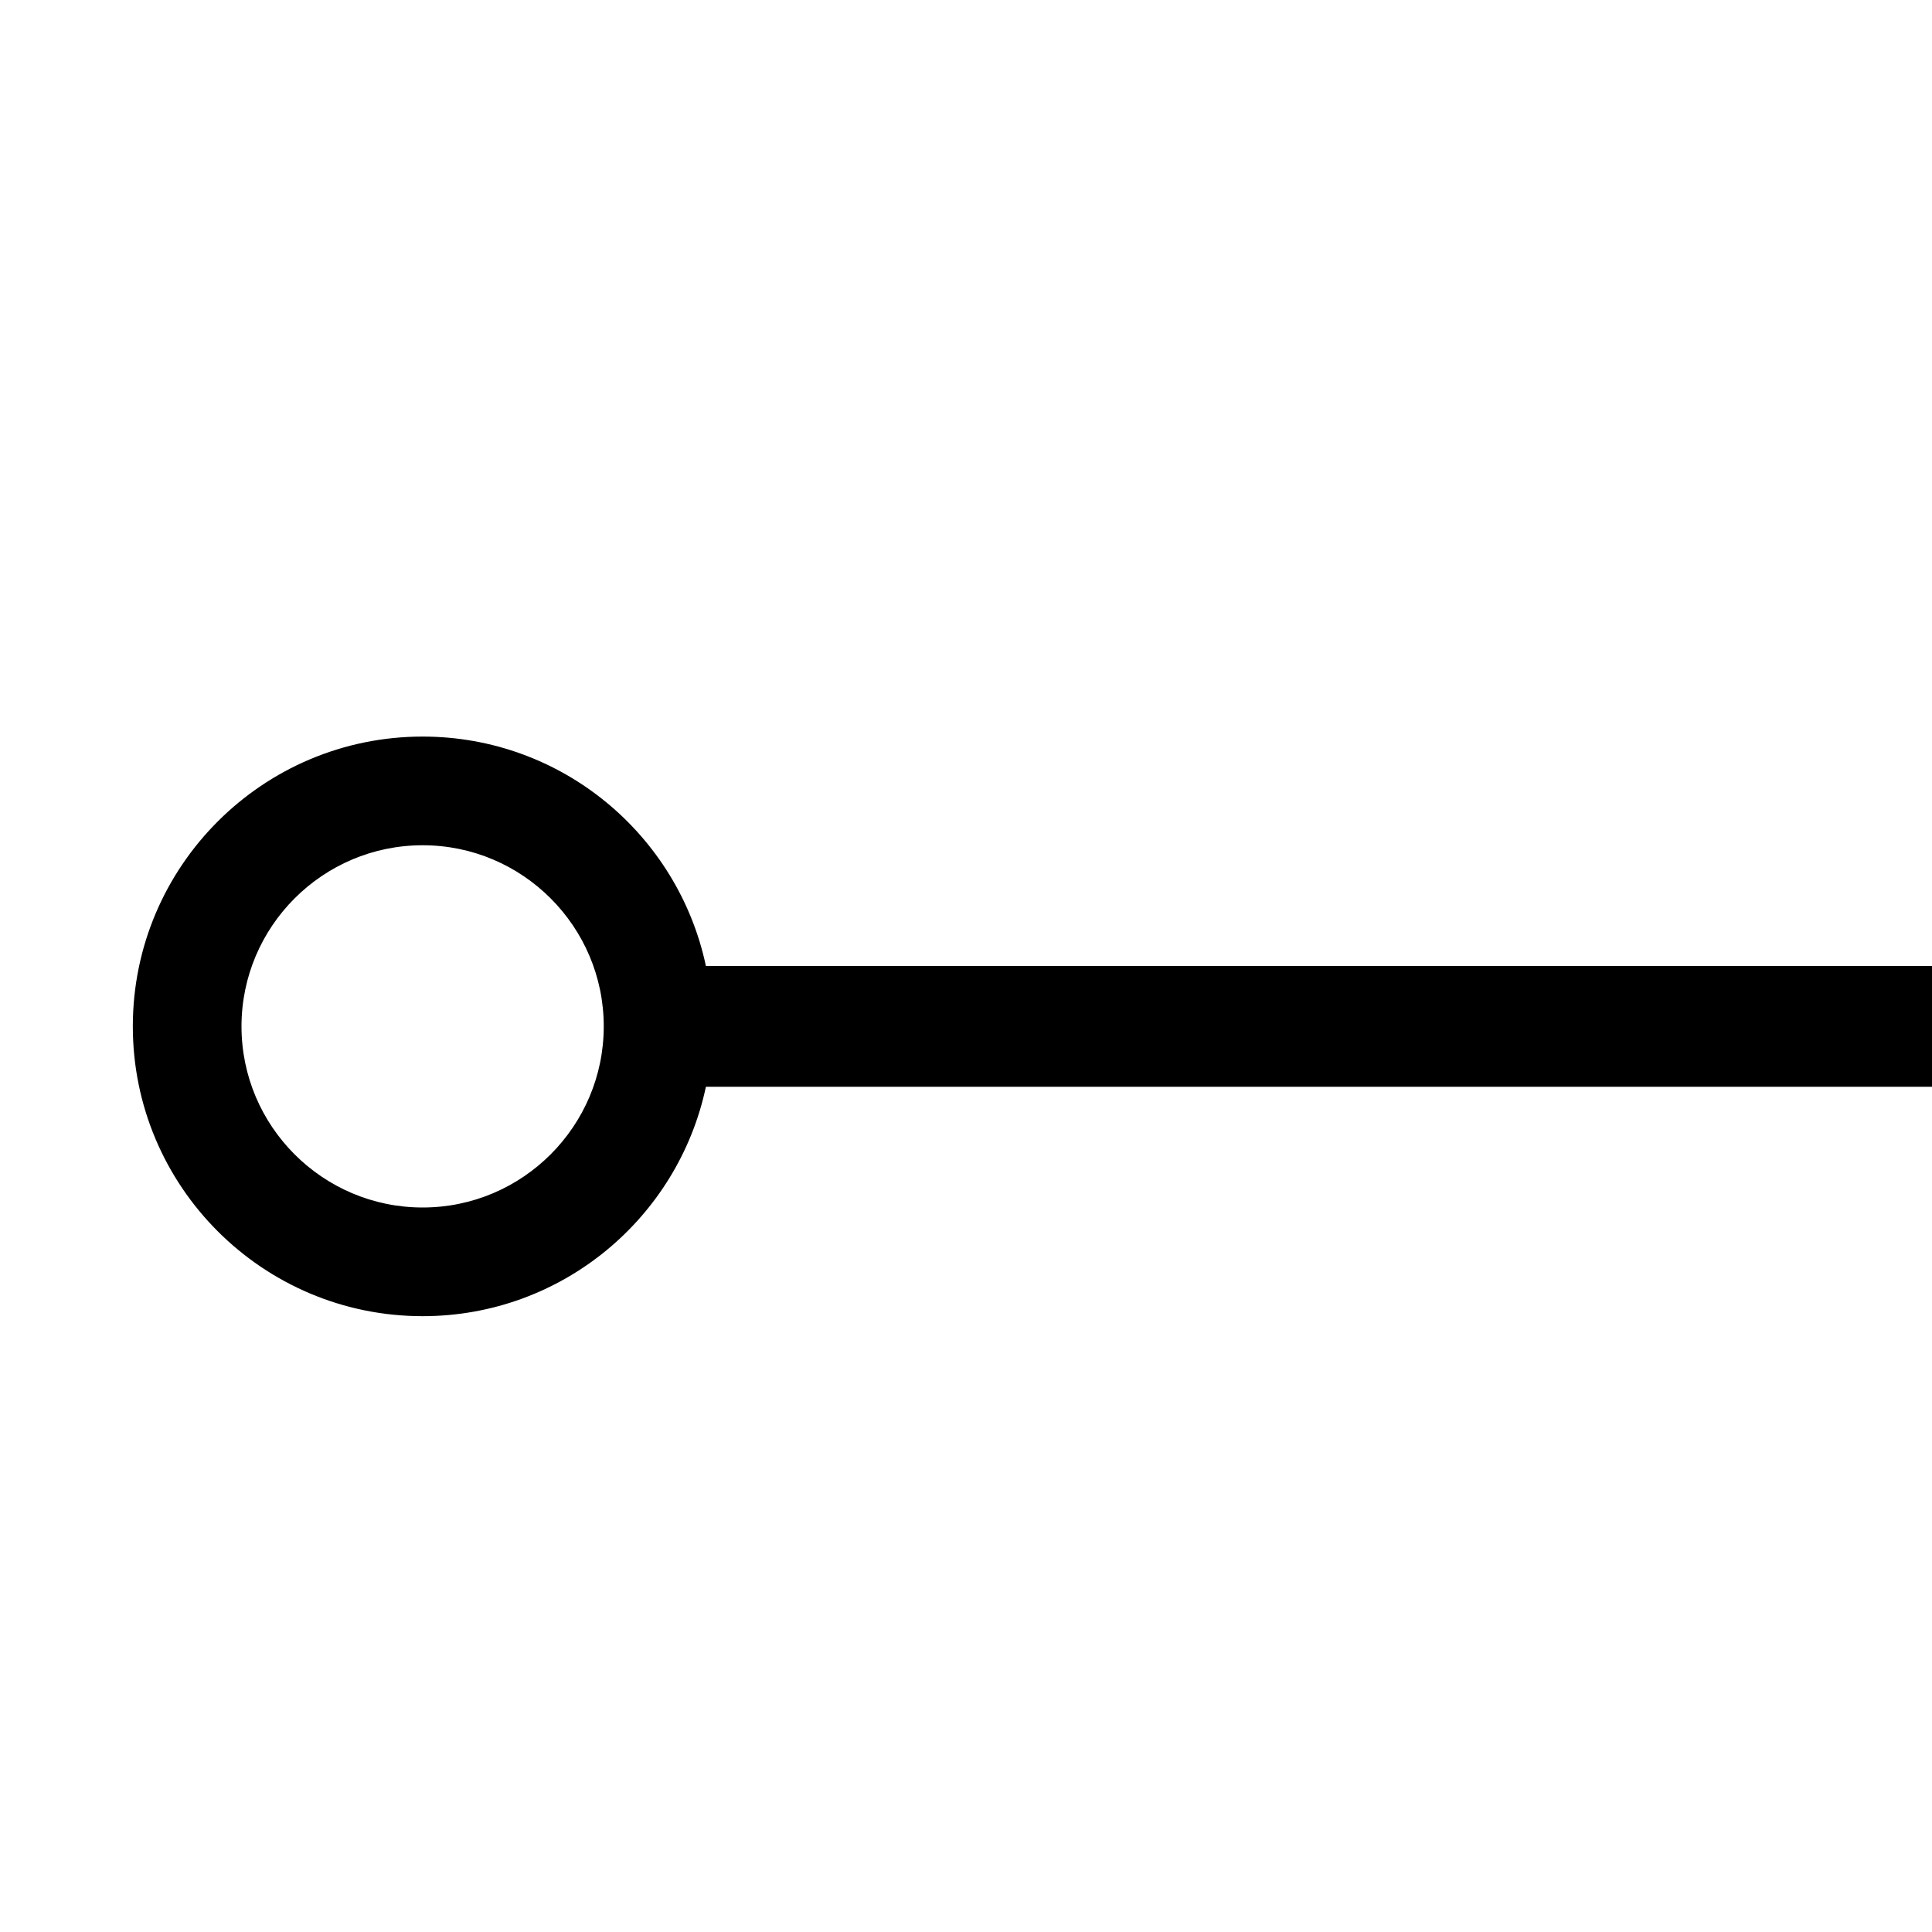
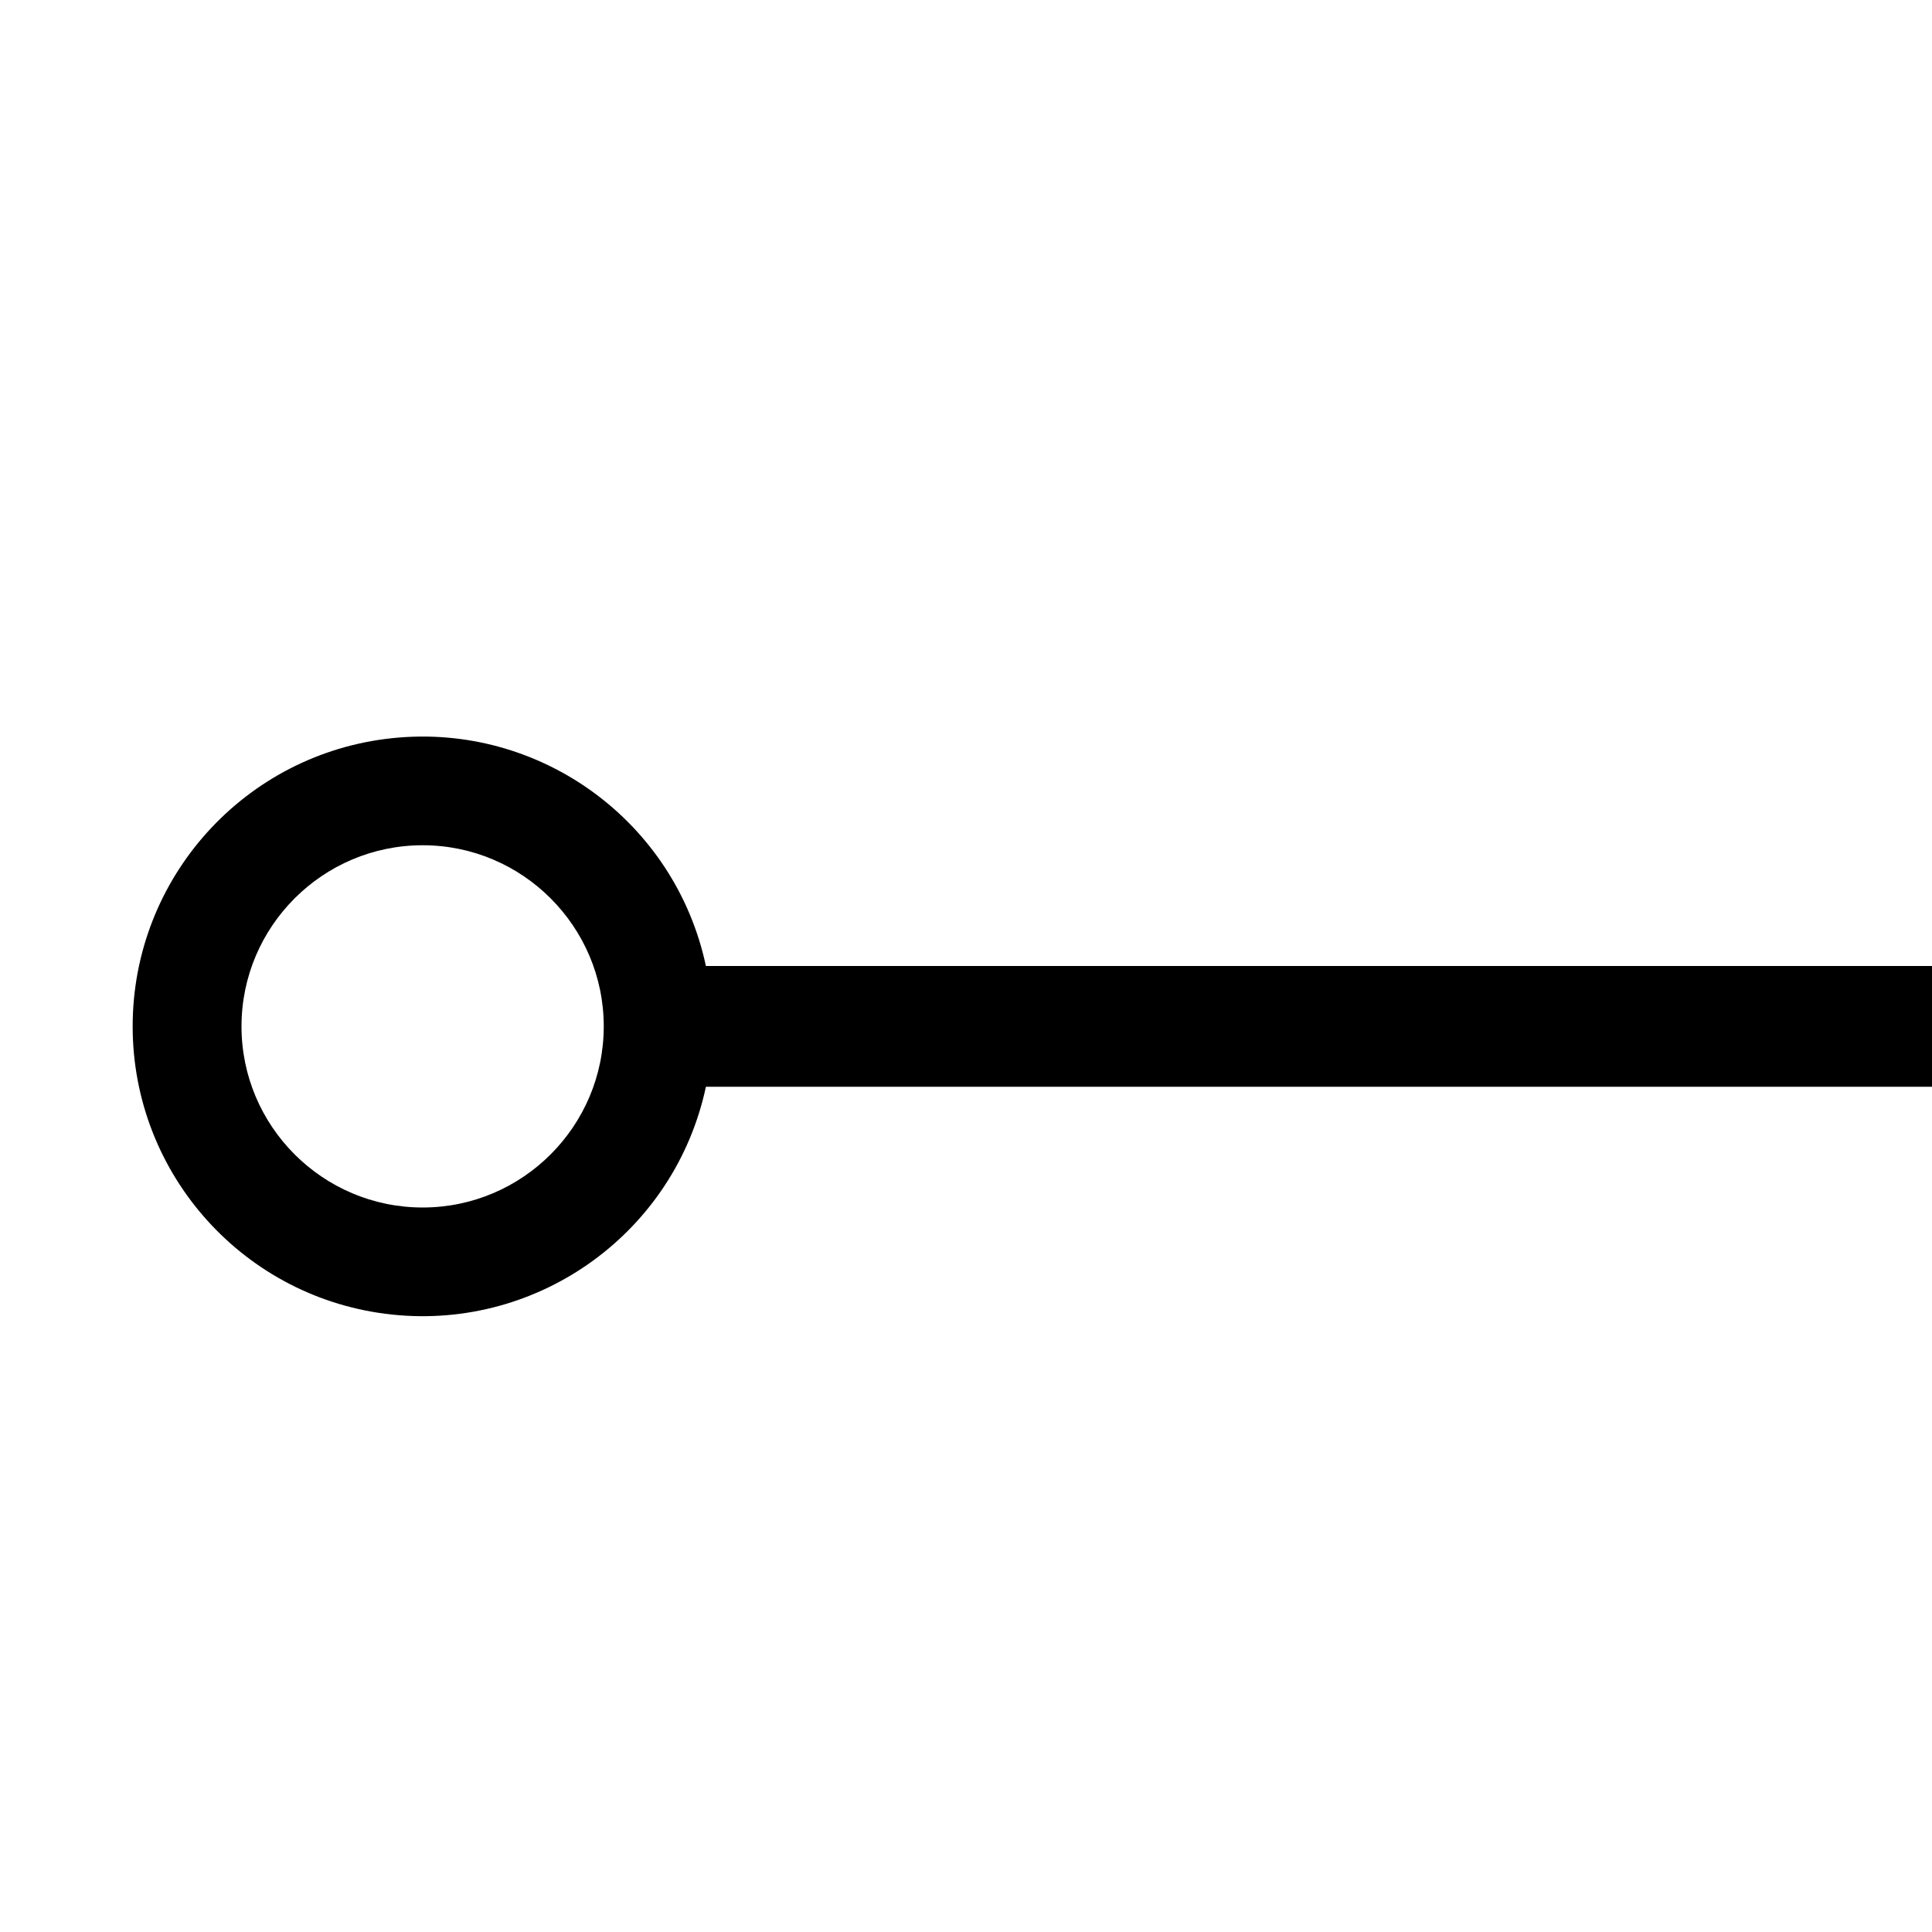
- <svg xmlns="http://www.w3.org/2000/svg" id="icons" viewBox="0 0 16 16">
-   <defs>
-     <style>.cls-1{fill:none;}.cls-1,.cls-2{stroke-width:0px;}</style>
-   </defs>
-   <rect class="cls-1" width="16" height="16" />
-   <path class="cls-2" d="M16,8H5.846c-.23-1.085-1.192-1.9-2.346-1.9-1.325,0-2.4,1.075-2.4,2.4s1.075,2.4,2.4,2.4c1.154,0,2.116-.815,2.346-1.9h10.154v-1ZM3.5,10c-.827,0-1.5-.673-1.5-1.5s.673-1.5,1.5-1.5,1.5.673,1.5,1.5-.673,1.5-1.5,1.5Z" />
+ <svg xmlns="http://www.w3.org/2000/svg" viewBox="0 0 16 16">
+   <path stroke-width="0" fill="none" d="M0 0h16v16H0z" />
+   <path d="M16 8H5.846a2.4 2.4 0 1 0 0 1H16V8zM3.5 10C2.673 10 2 9.327 2 8.5S2.673 7 3.5 7 5 7.673 5 8.5 4.327 10 3.5 10z" stroke-width="0" />
</svg>
